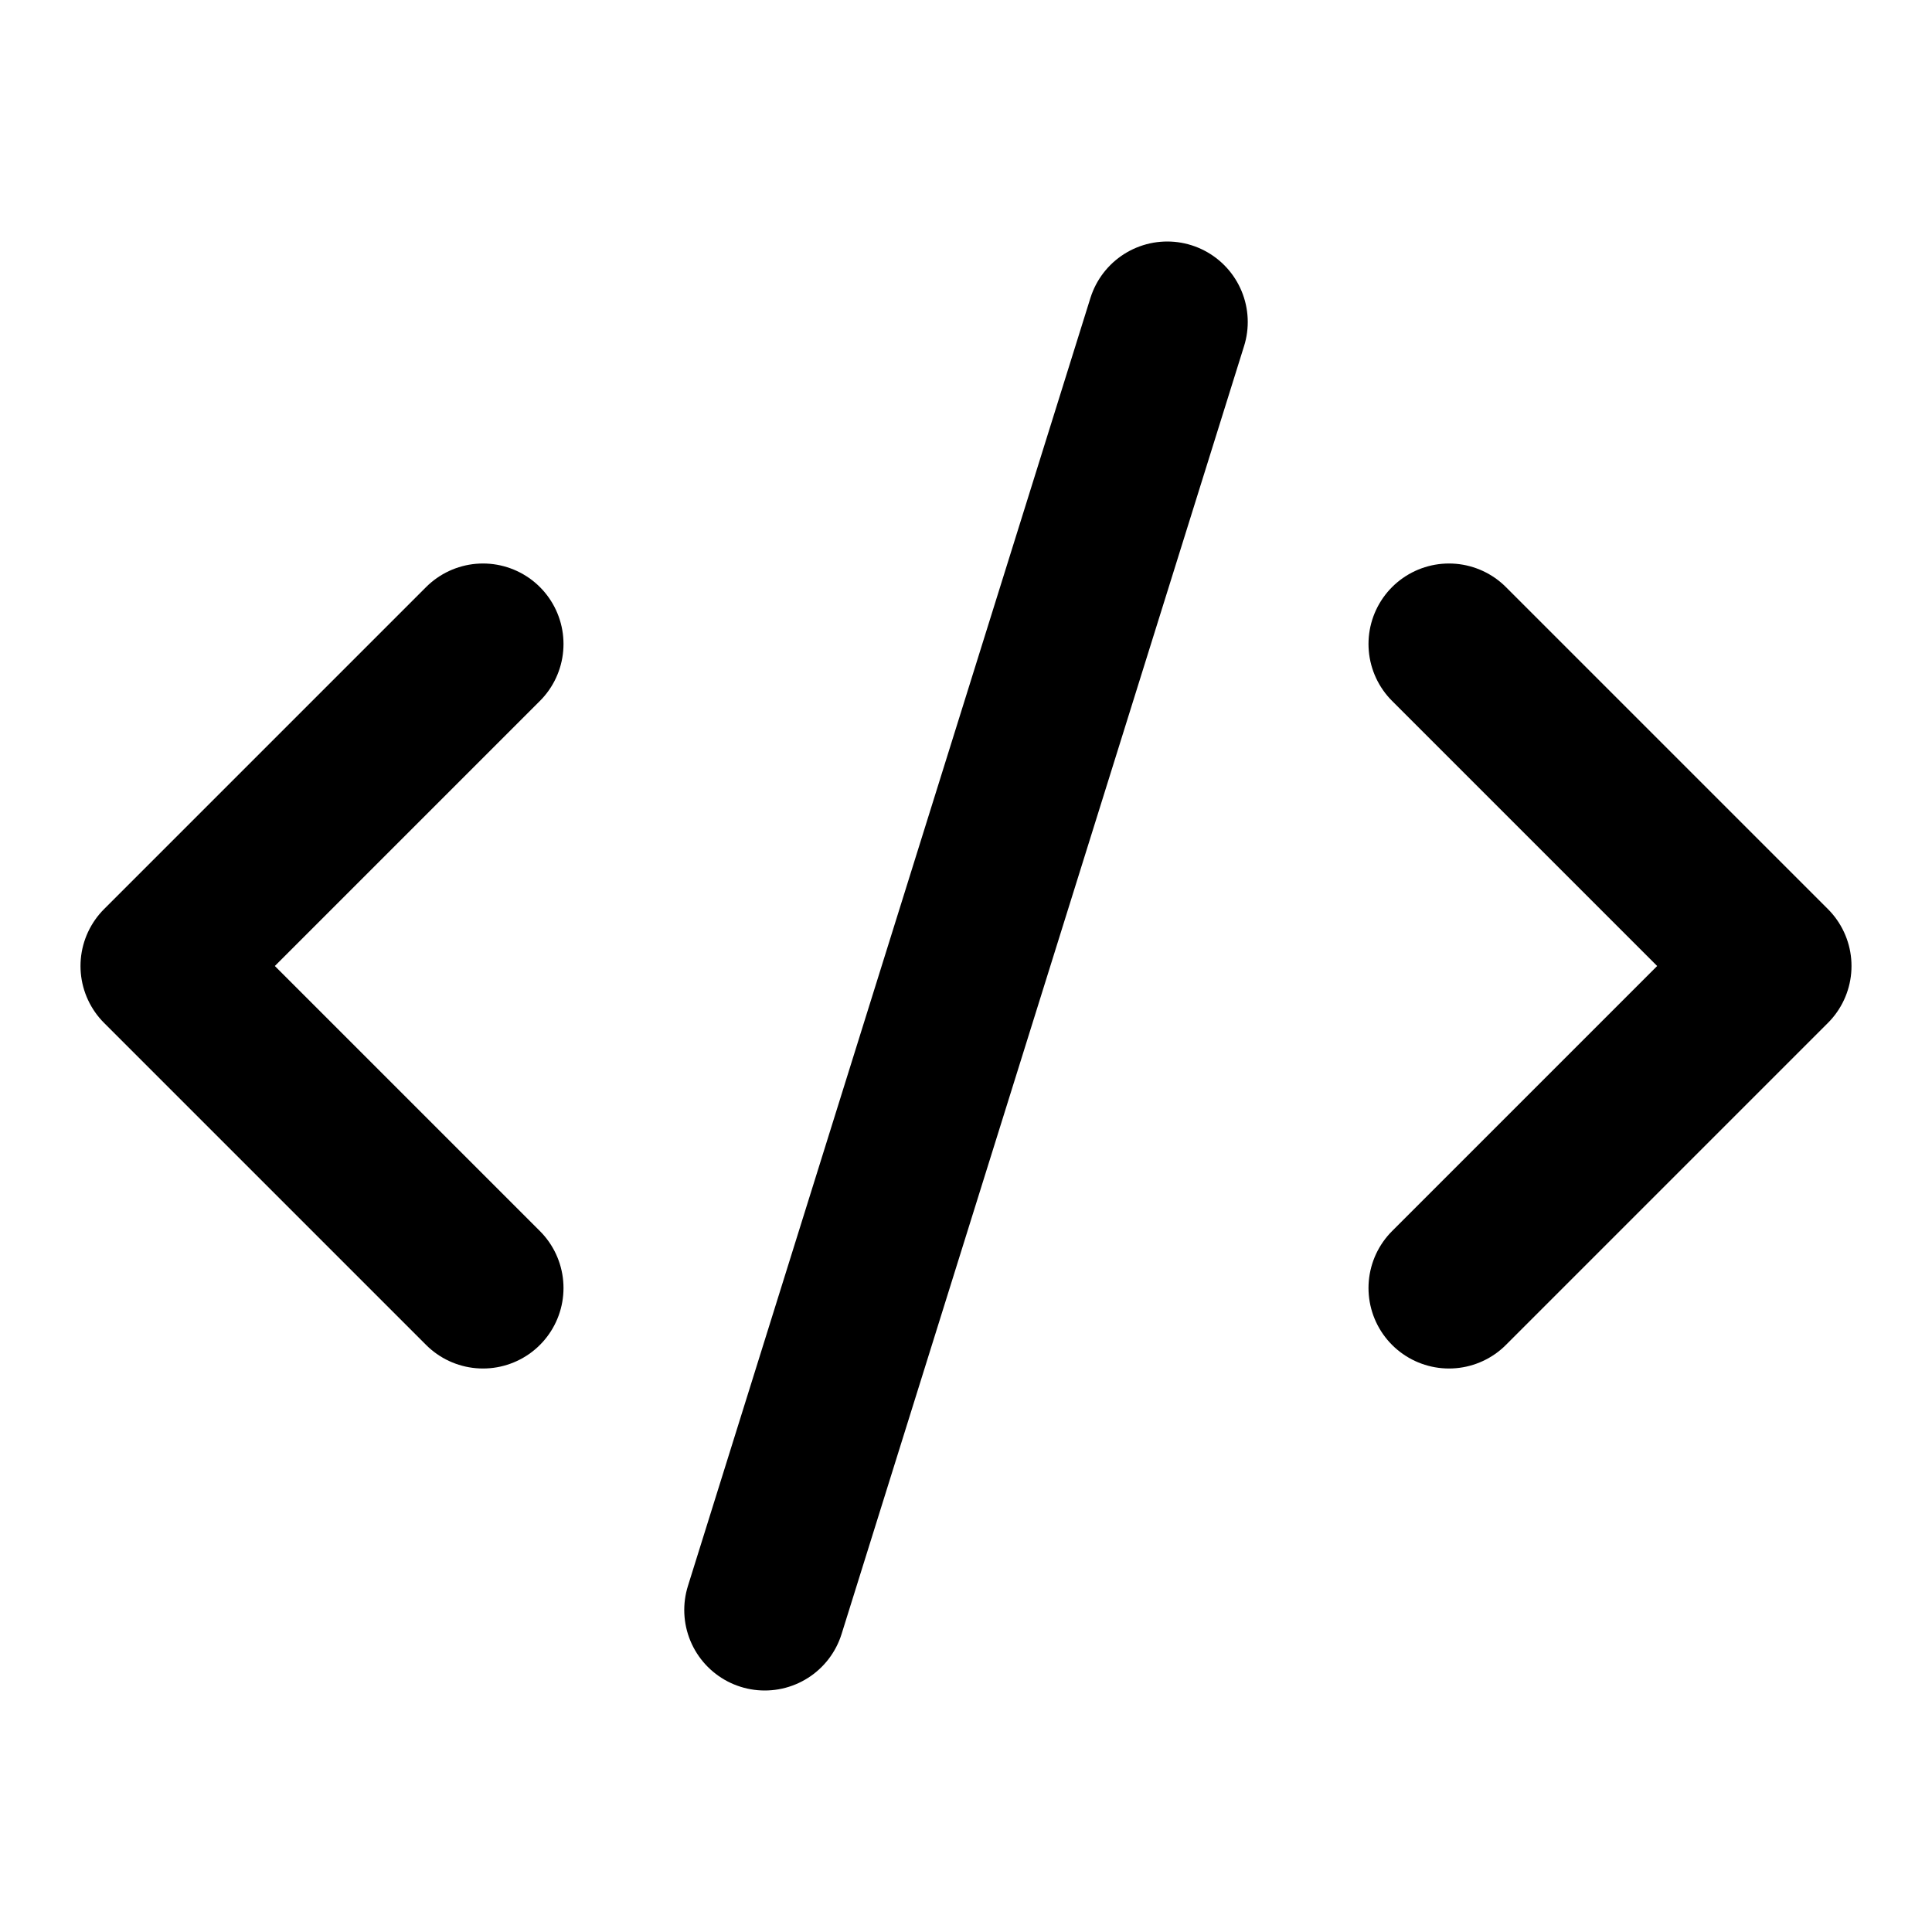
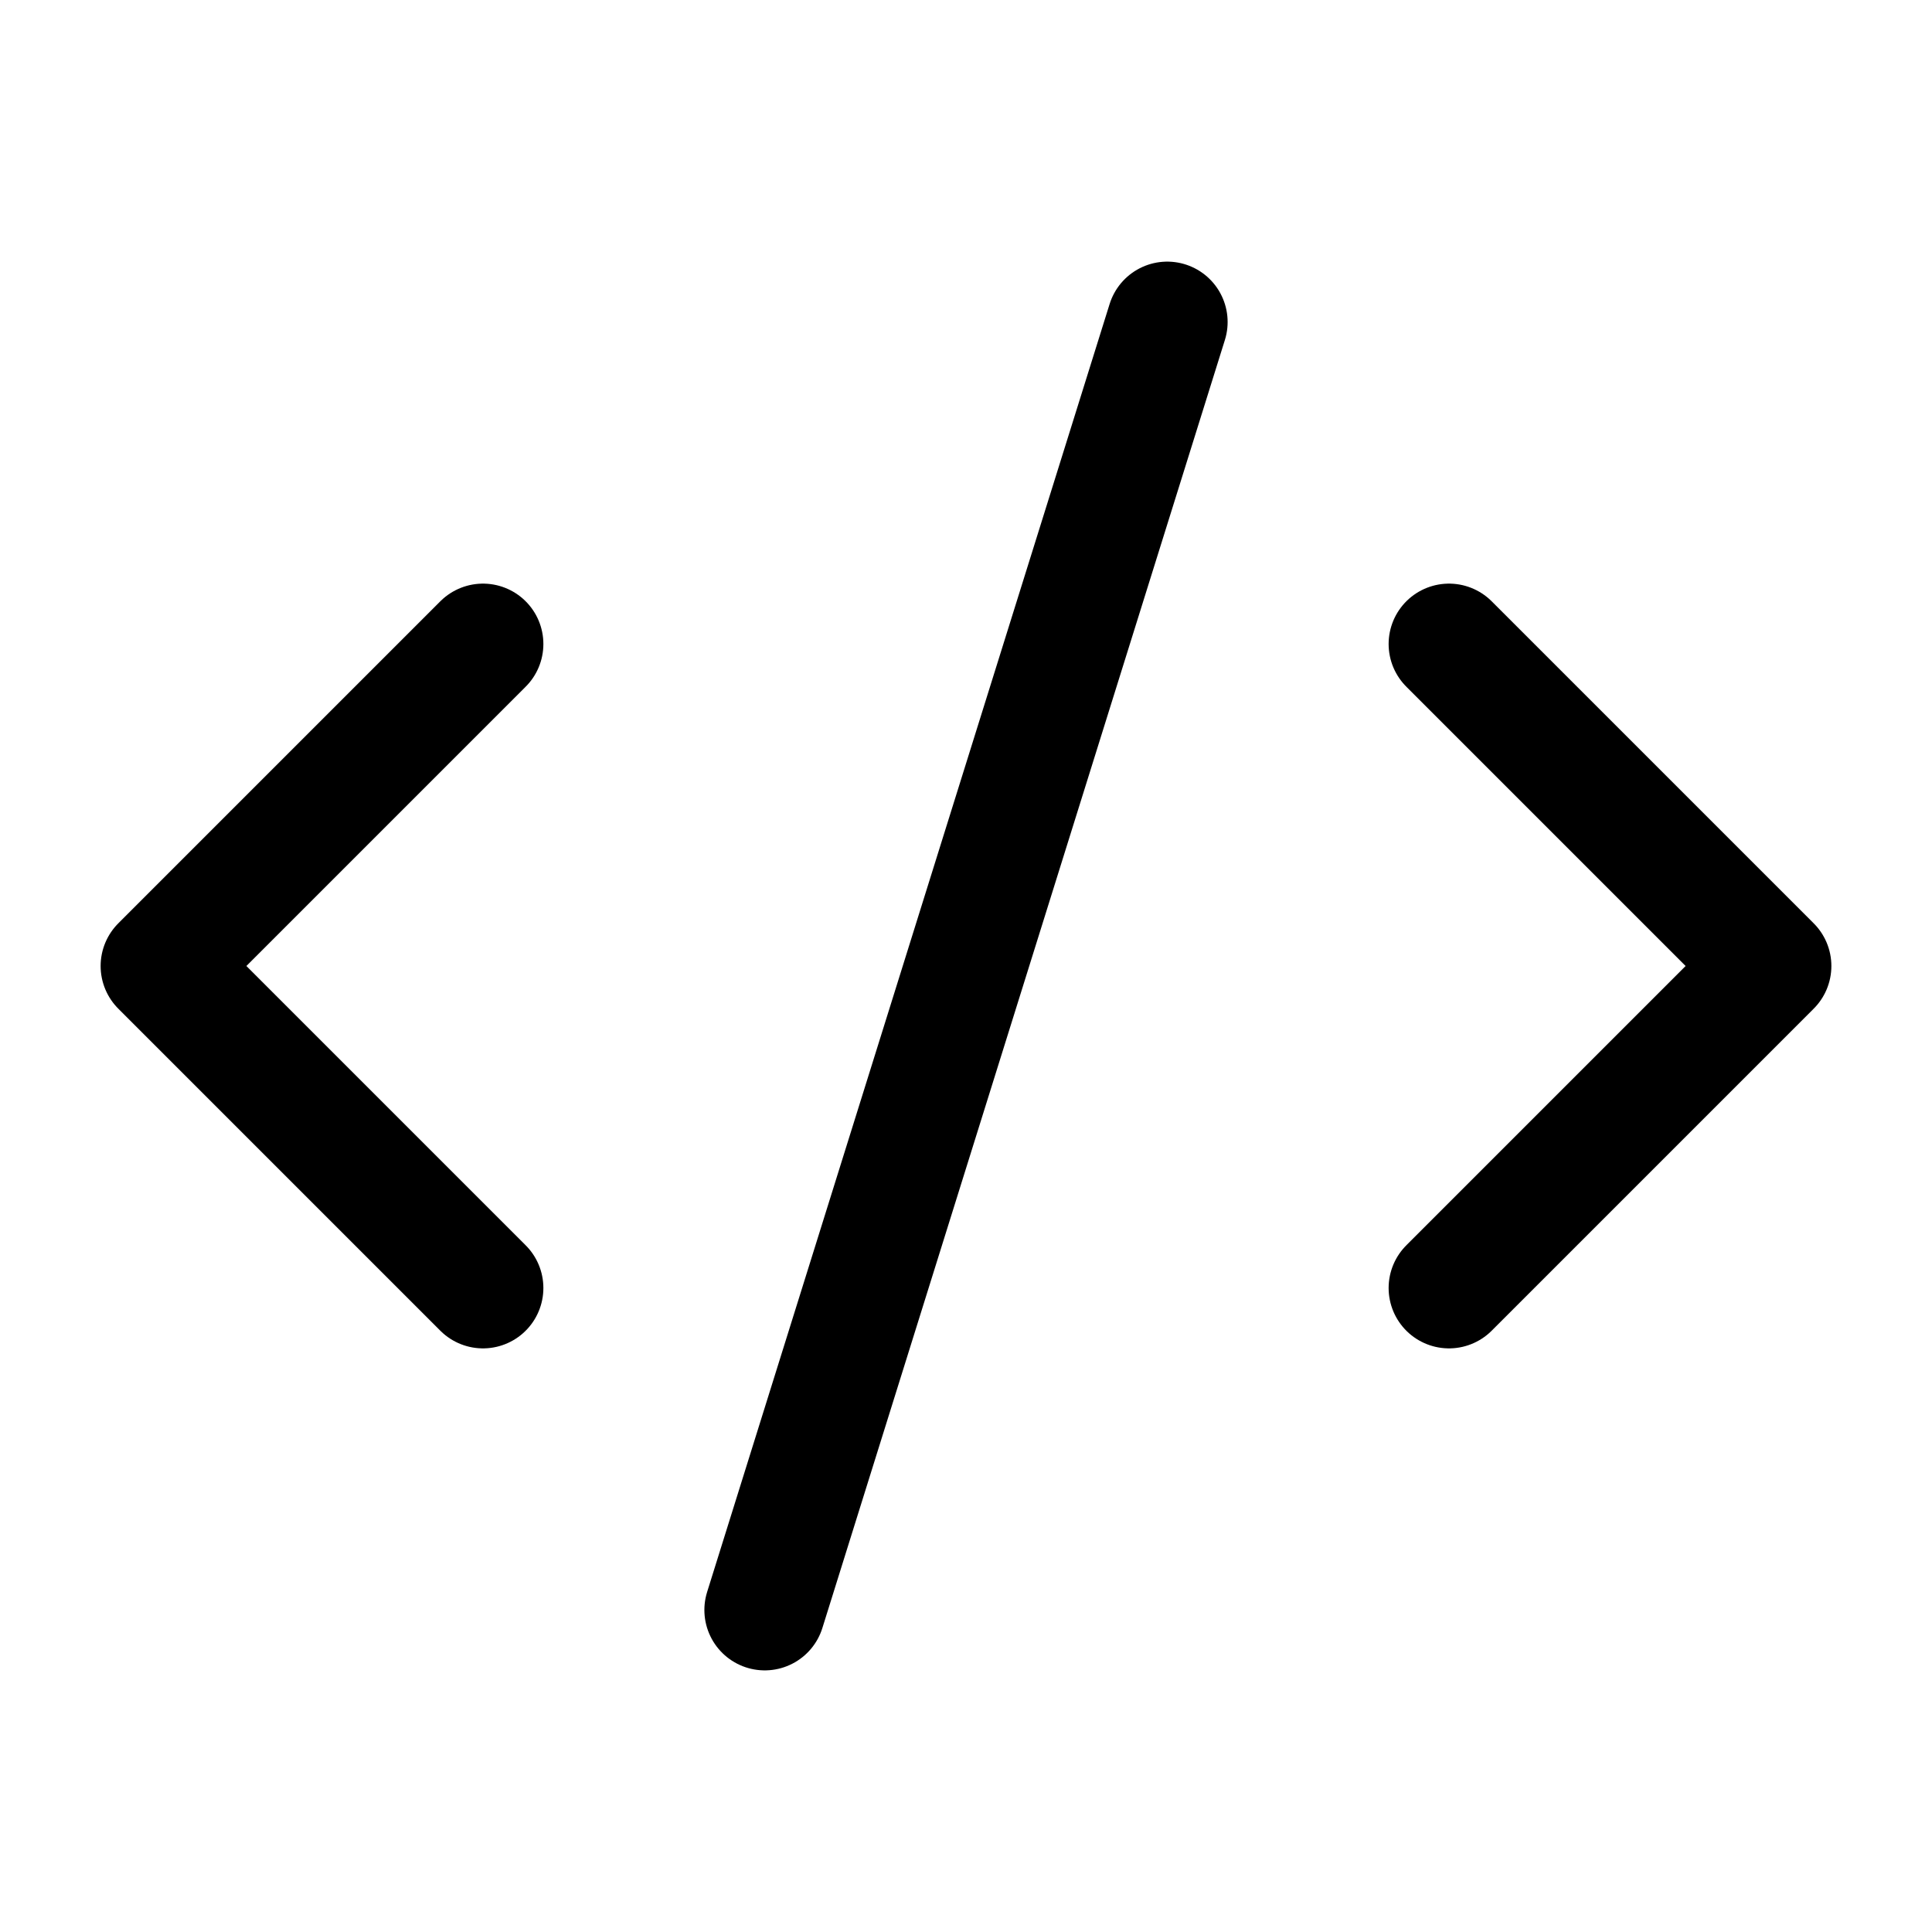
<svg xmlns="http://www.w3.org/2000/svg" focusable="false" viewBox="0 0 24 24">
-   <path fill="none" stroke="currentColor" stroke-linecap="round" stroke-linejoin="round" stroke-width="2" d="m18 16l4-4l-4-4M6 8l-4 4l4 4m8.5-12l-5 16" />
+   <path fill="none" stroke="currentColor" stroke-linecap="round" stroke-linejoin="round" stroke-width="1.5" d="m18 16l4-4l-4-4M6 8l-4 4l4 4m8.5-12l-5 16" />
</svg>
